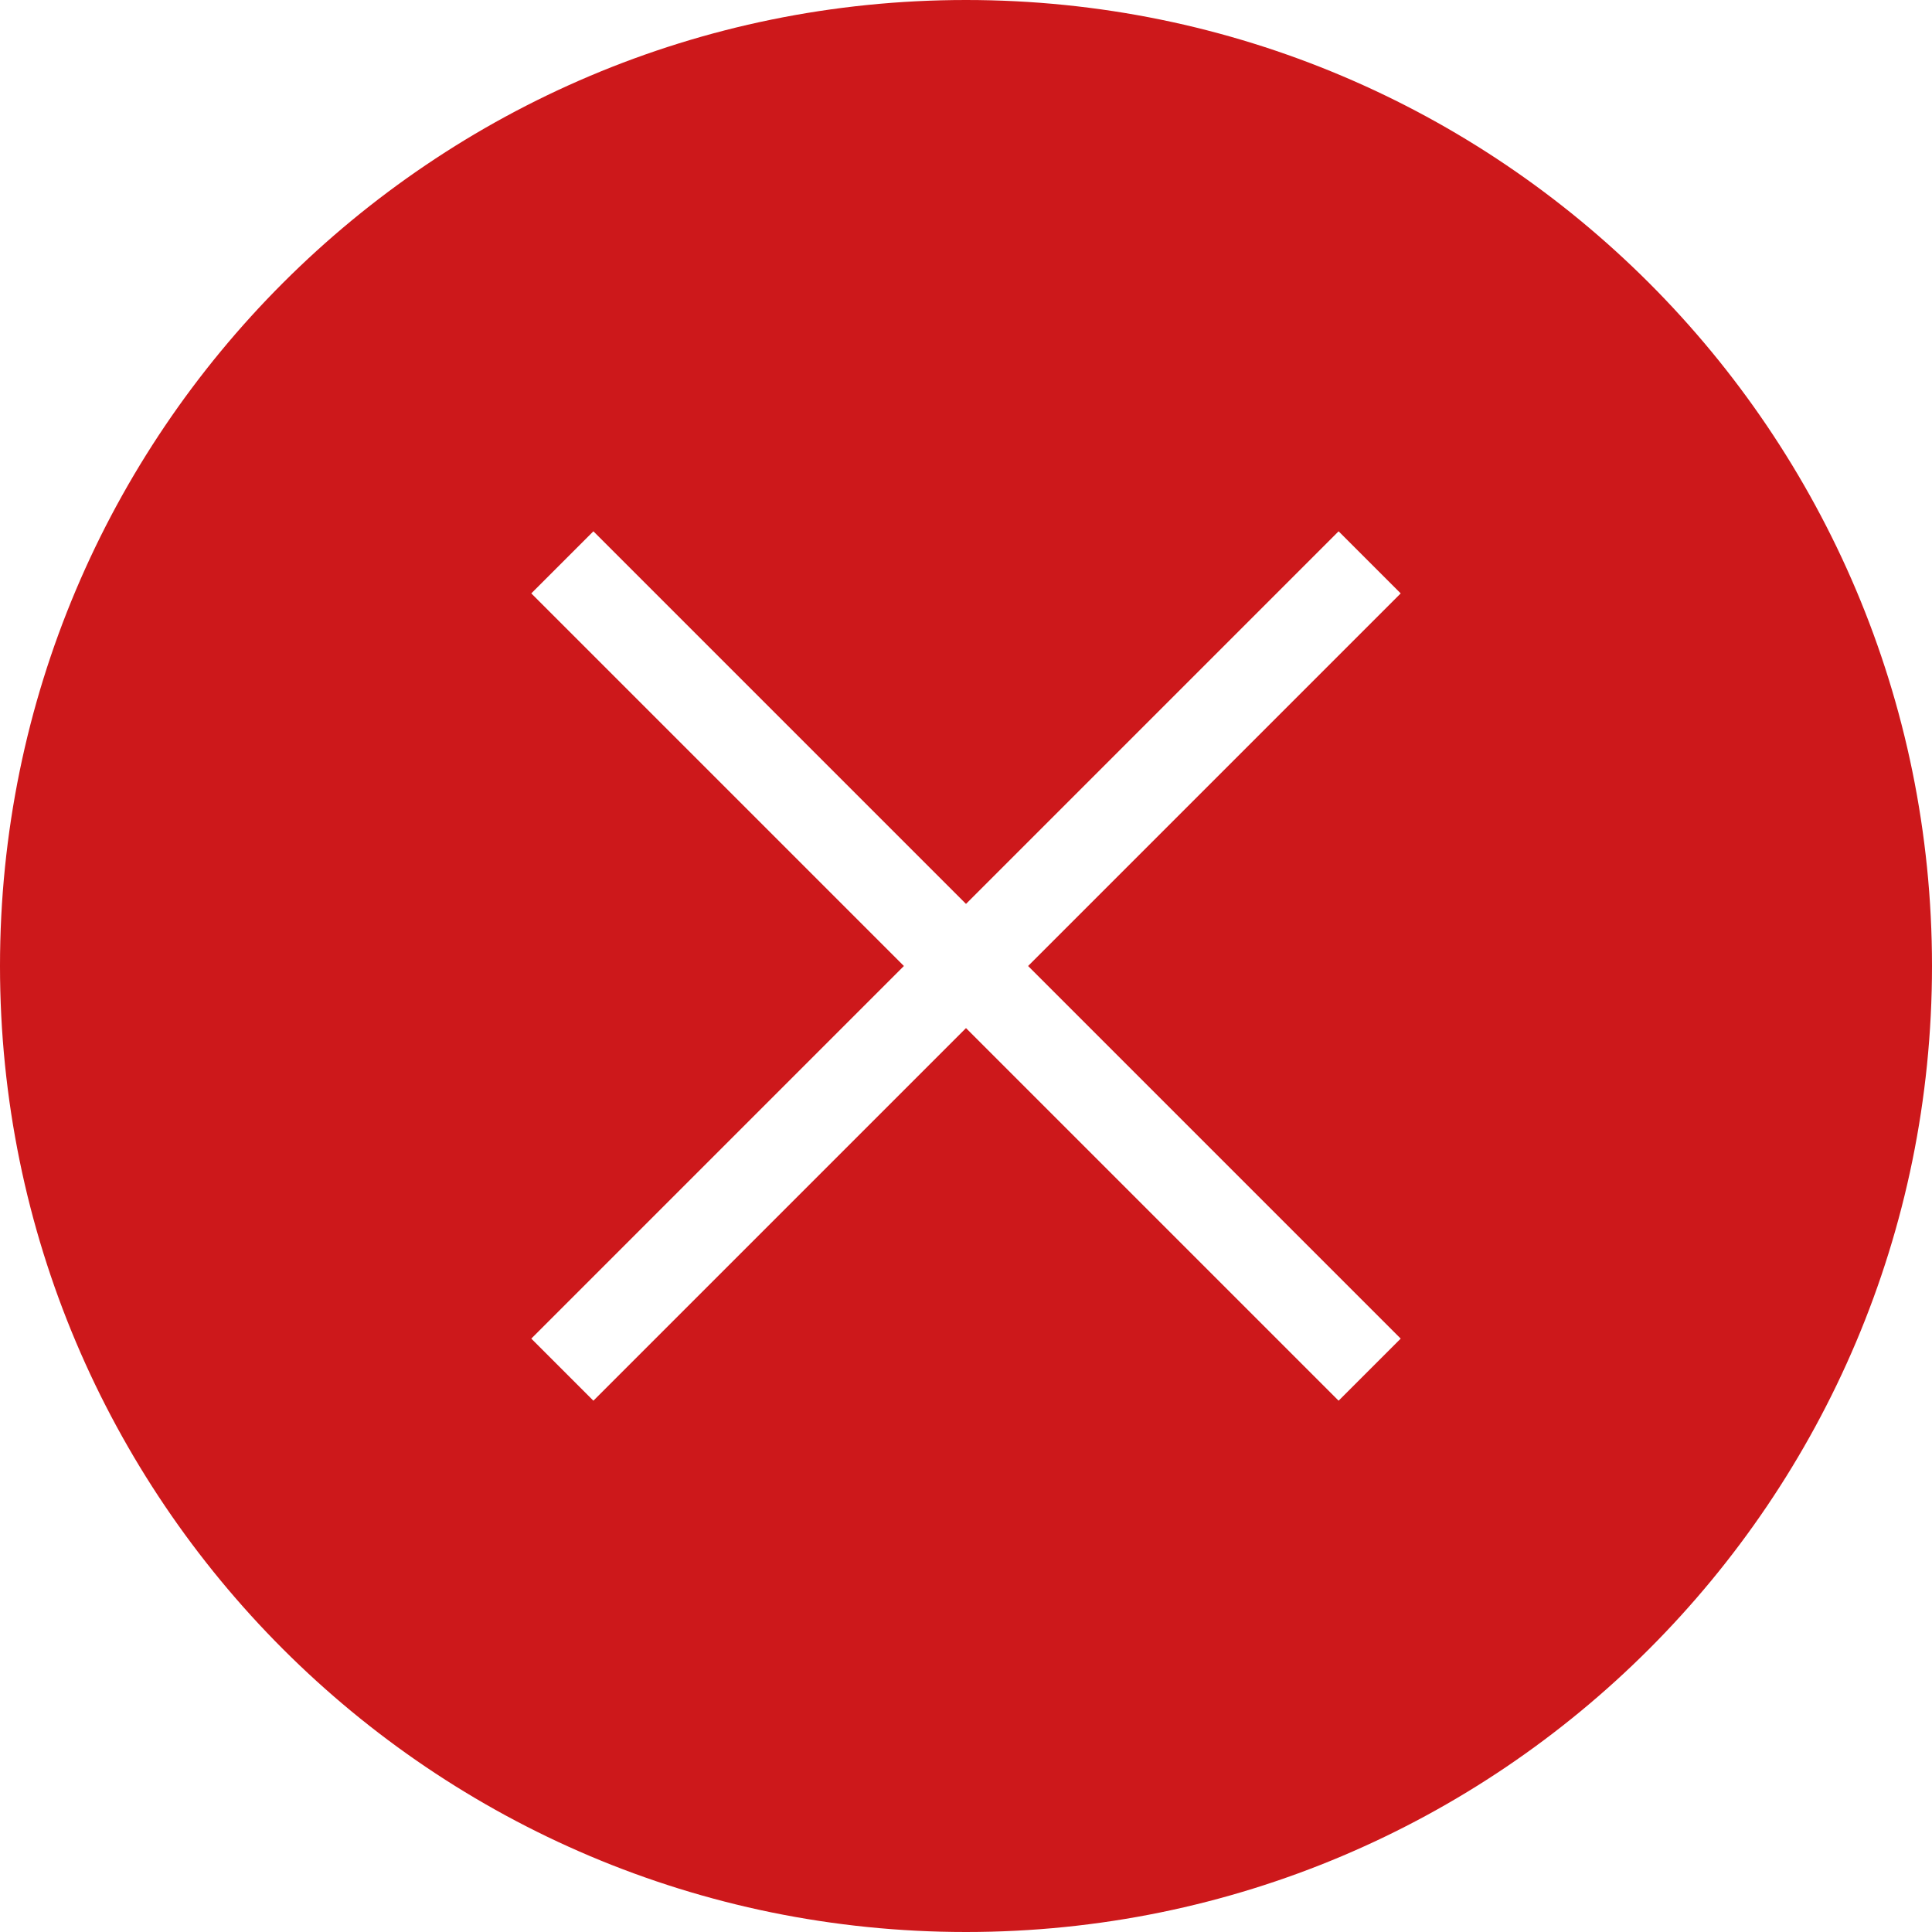
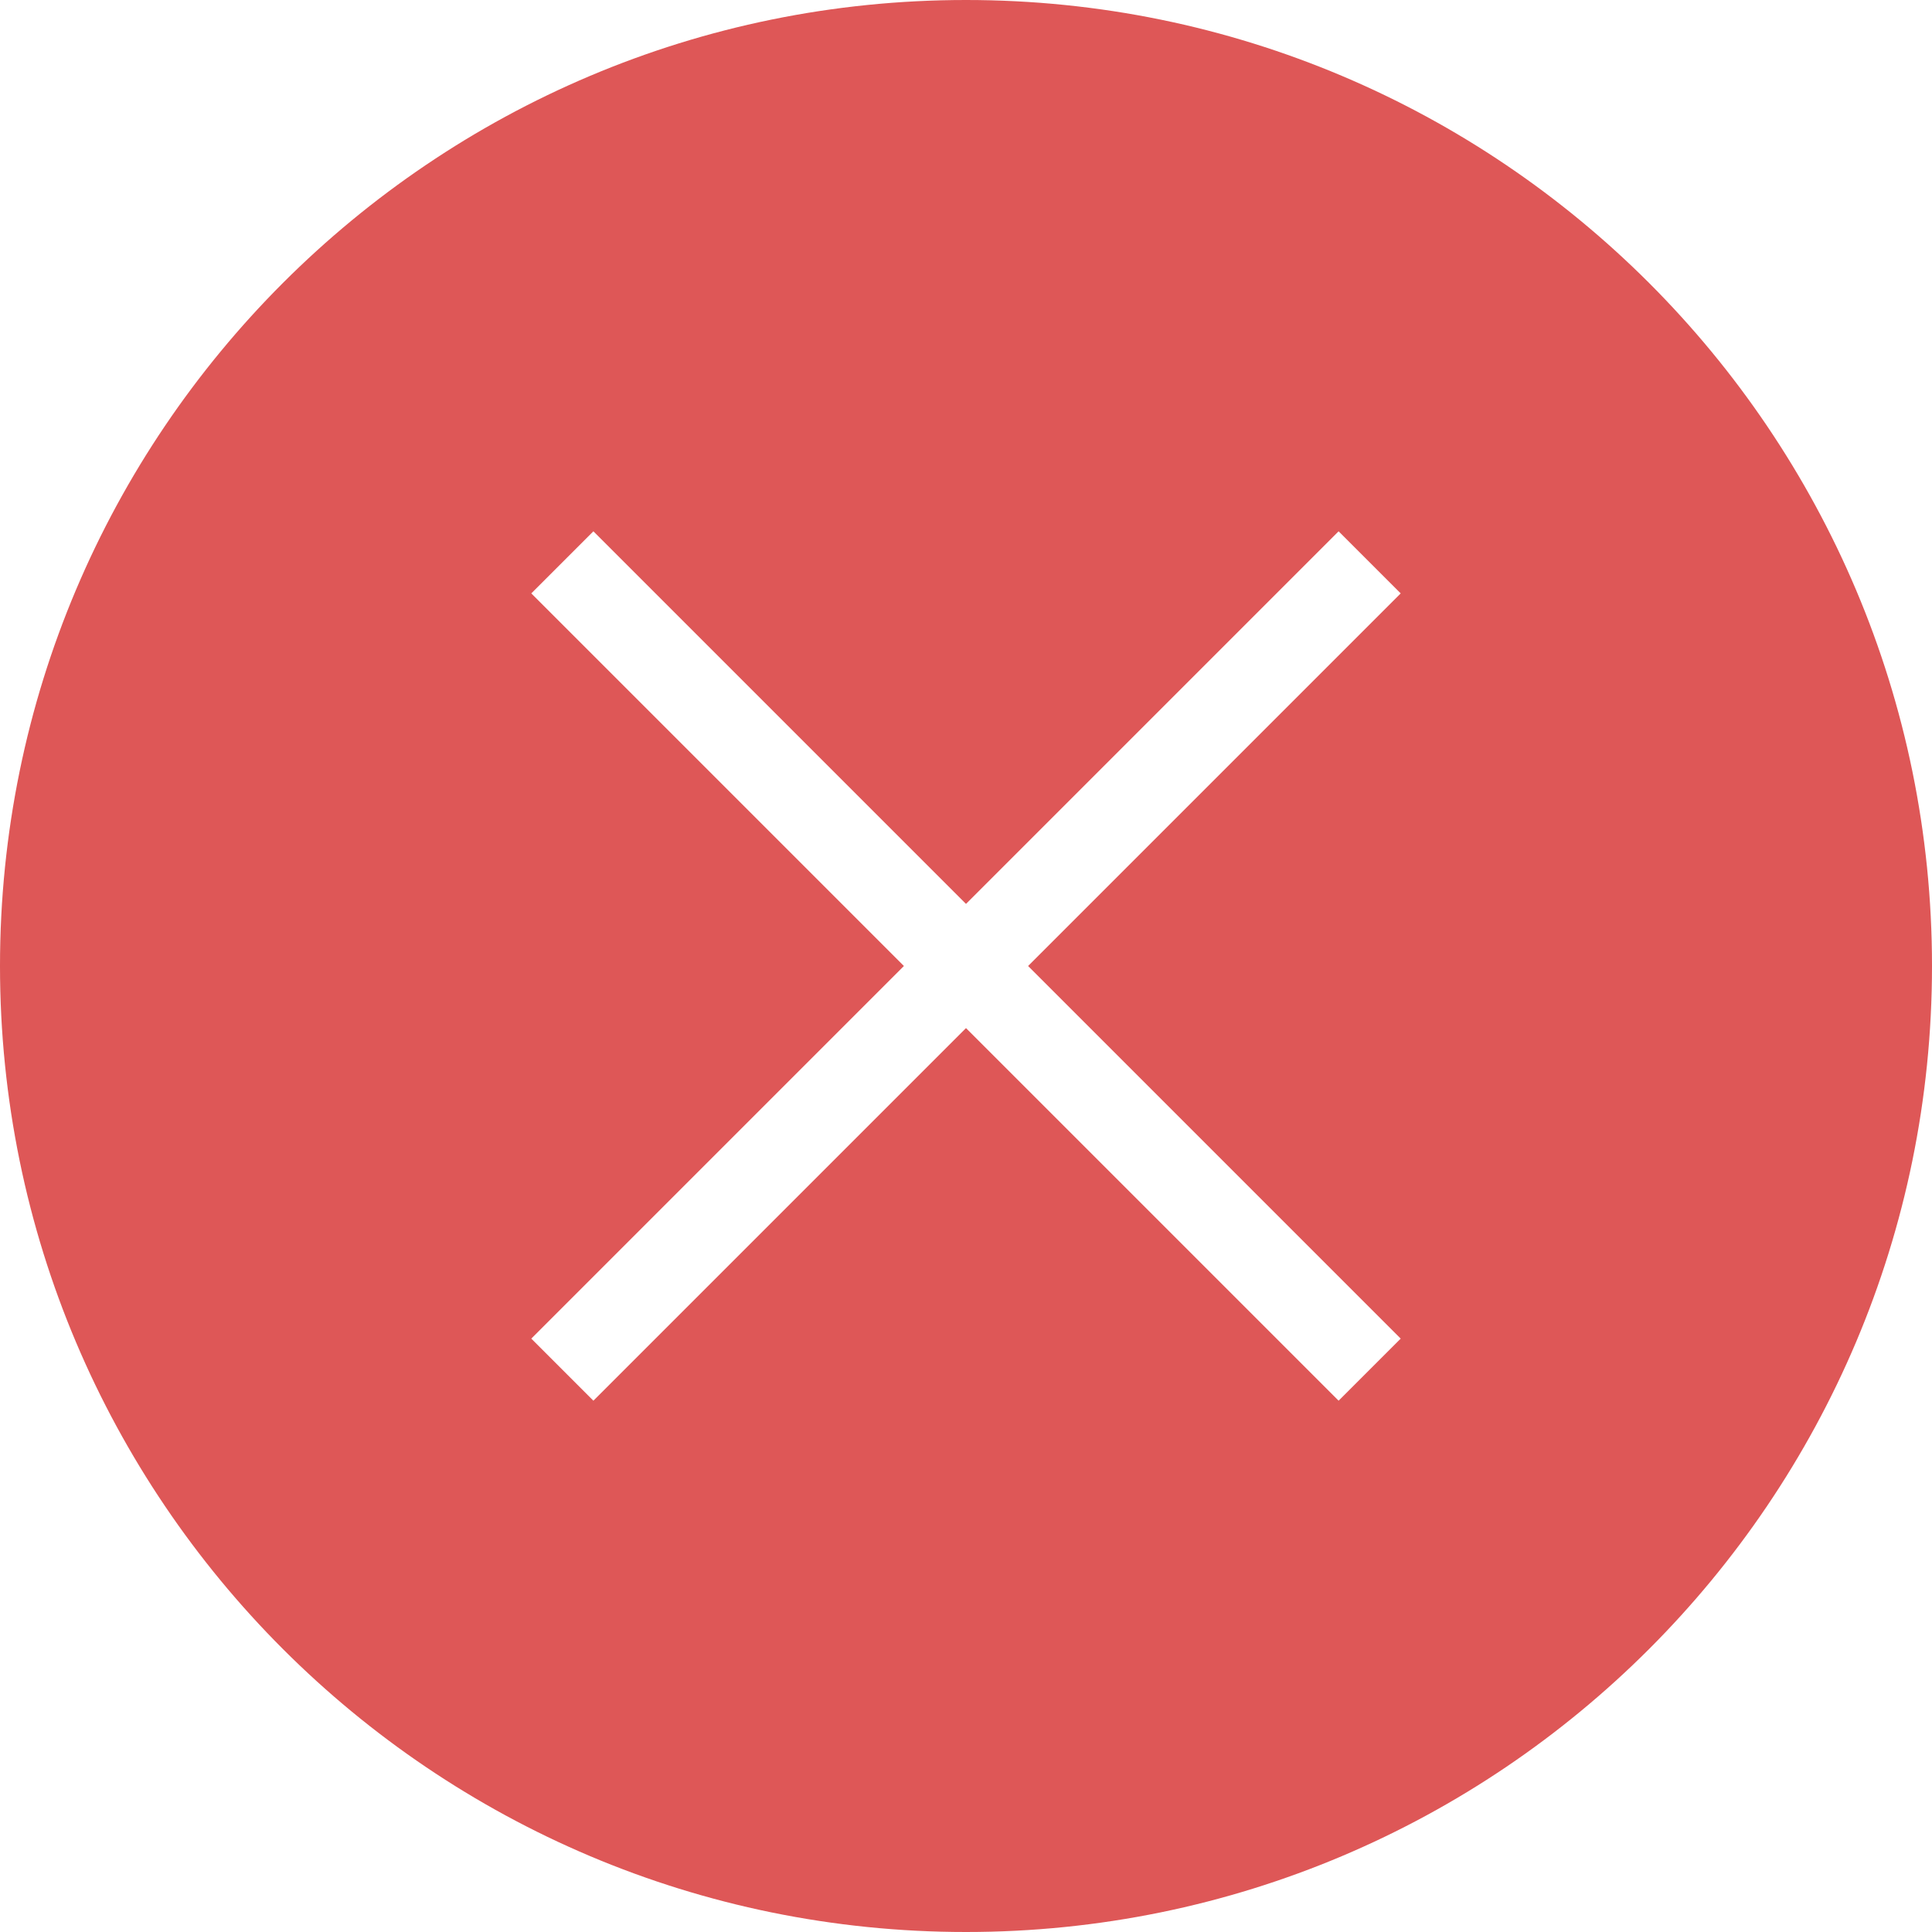
<svg xmlns="http://www.w3.org/2000/svg" version="1.1" id="Capa_1" x="0px" y="0px" viewBox="0 0 22 22" style="enable-background:new 0 0 22 22;" xml:space="preserve">
-   <path style="fill:#CD181B;clip-rule:evenodd;" d="M22,11c0-6.075-4.925-11-11-11C4.925,0,0,4.925,0,11c0,6.075,4.925,11,11,11  C17.075,22,22,17.075,22,11z M6.05,15.243L10.293,11L6.05,6.757L6.757,6.05L11,10.293l4.243-4.243l0.707,0.707L11.707,11  l4.243,4.243l-0.707,0.707L11,11.707L6.757,15.95L6.05,15.243z" />
+   <path style="fill:#DE5757;clip-rule:evenodd;" d="M22,11c0-6.075-4.925-11-11-11C4.925,0,0,4.925,0,11c0,6.075,4.925,11,11,11  C17.075,22,22,17.075,22,11z M6.05,15.243L10.293,11L6.05,6.757L6.757,6.05L11,10.293l4.243-4.243l0.707,0.707L11.707,11  l4.243,4.243l-0.707,0.707L11,11.707L6.757,15.95L6.05,15.243z" />
</svg>
